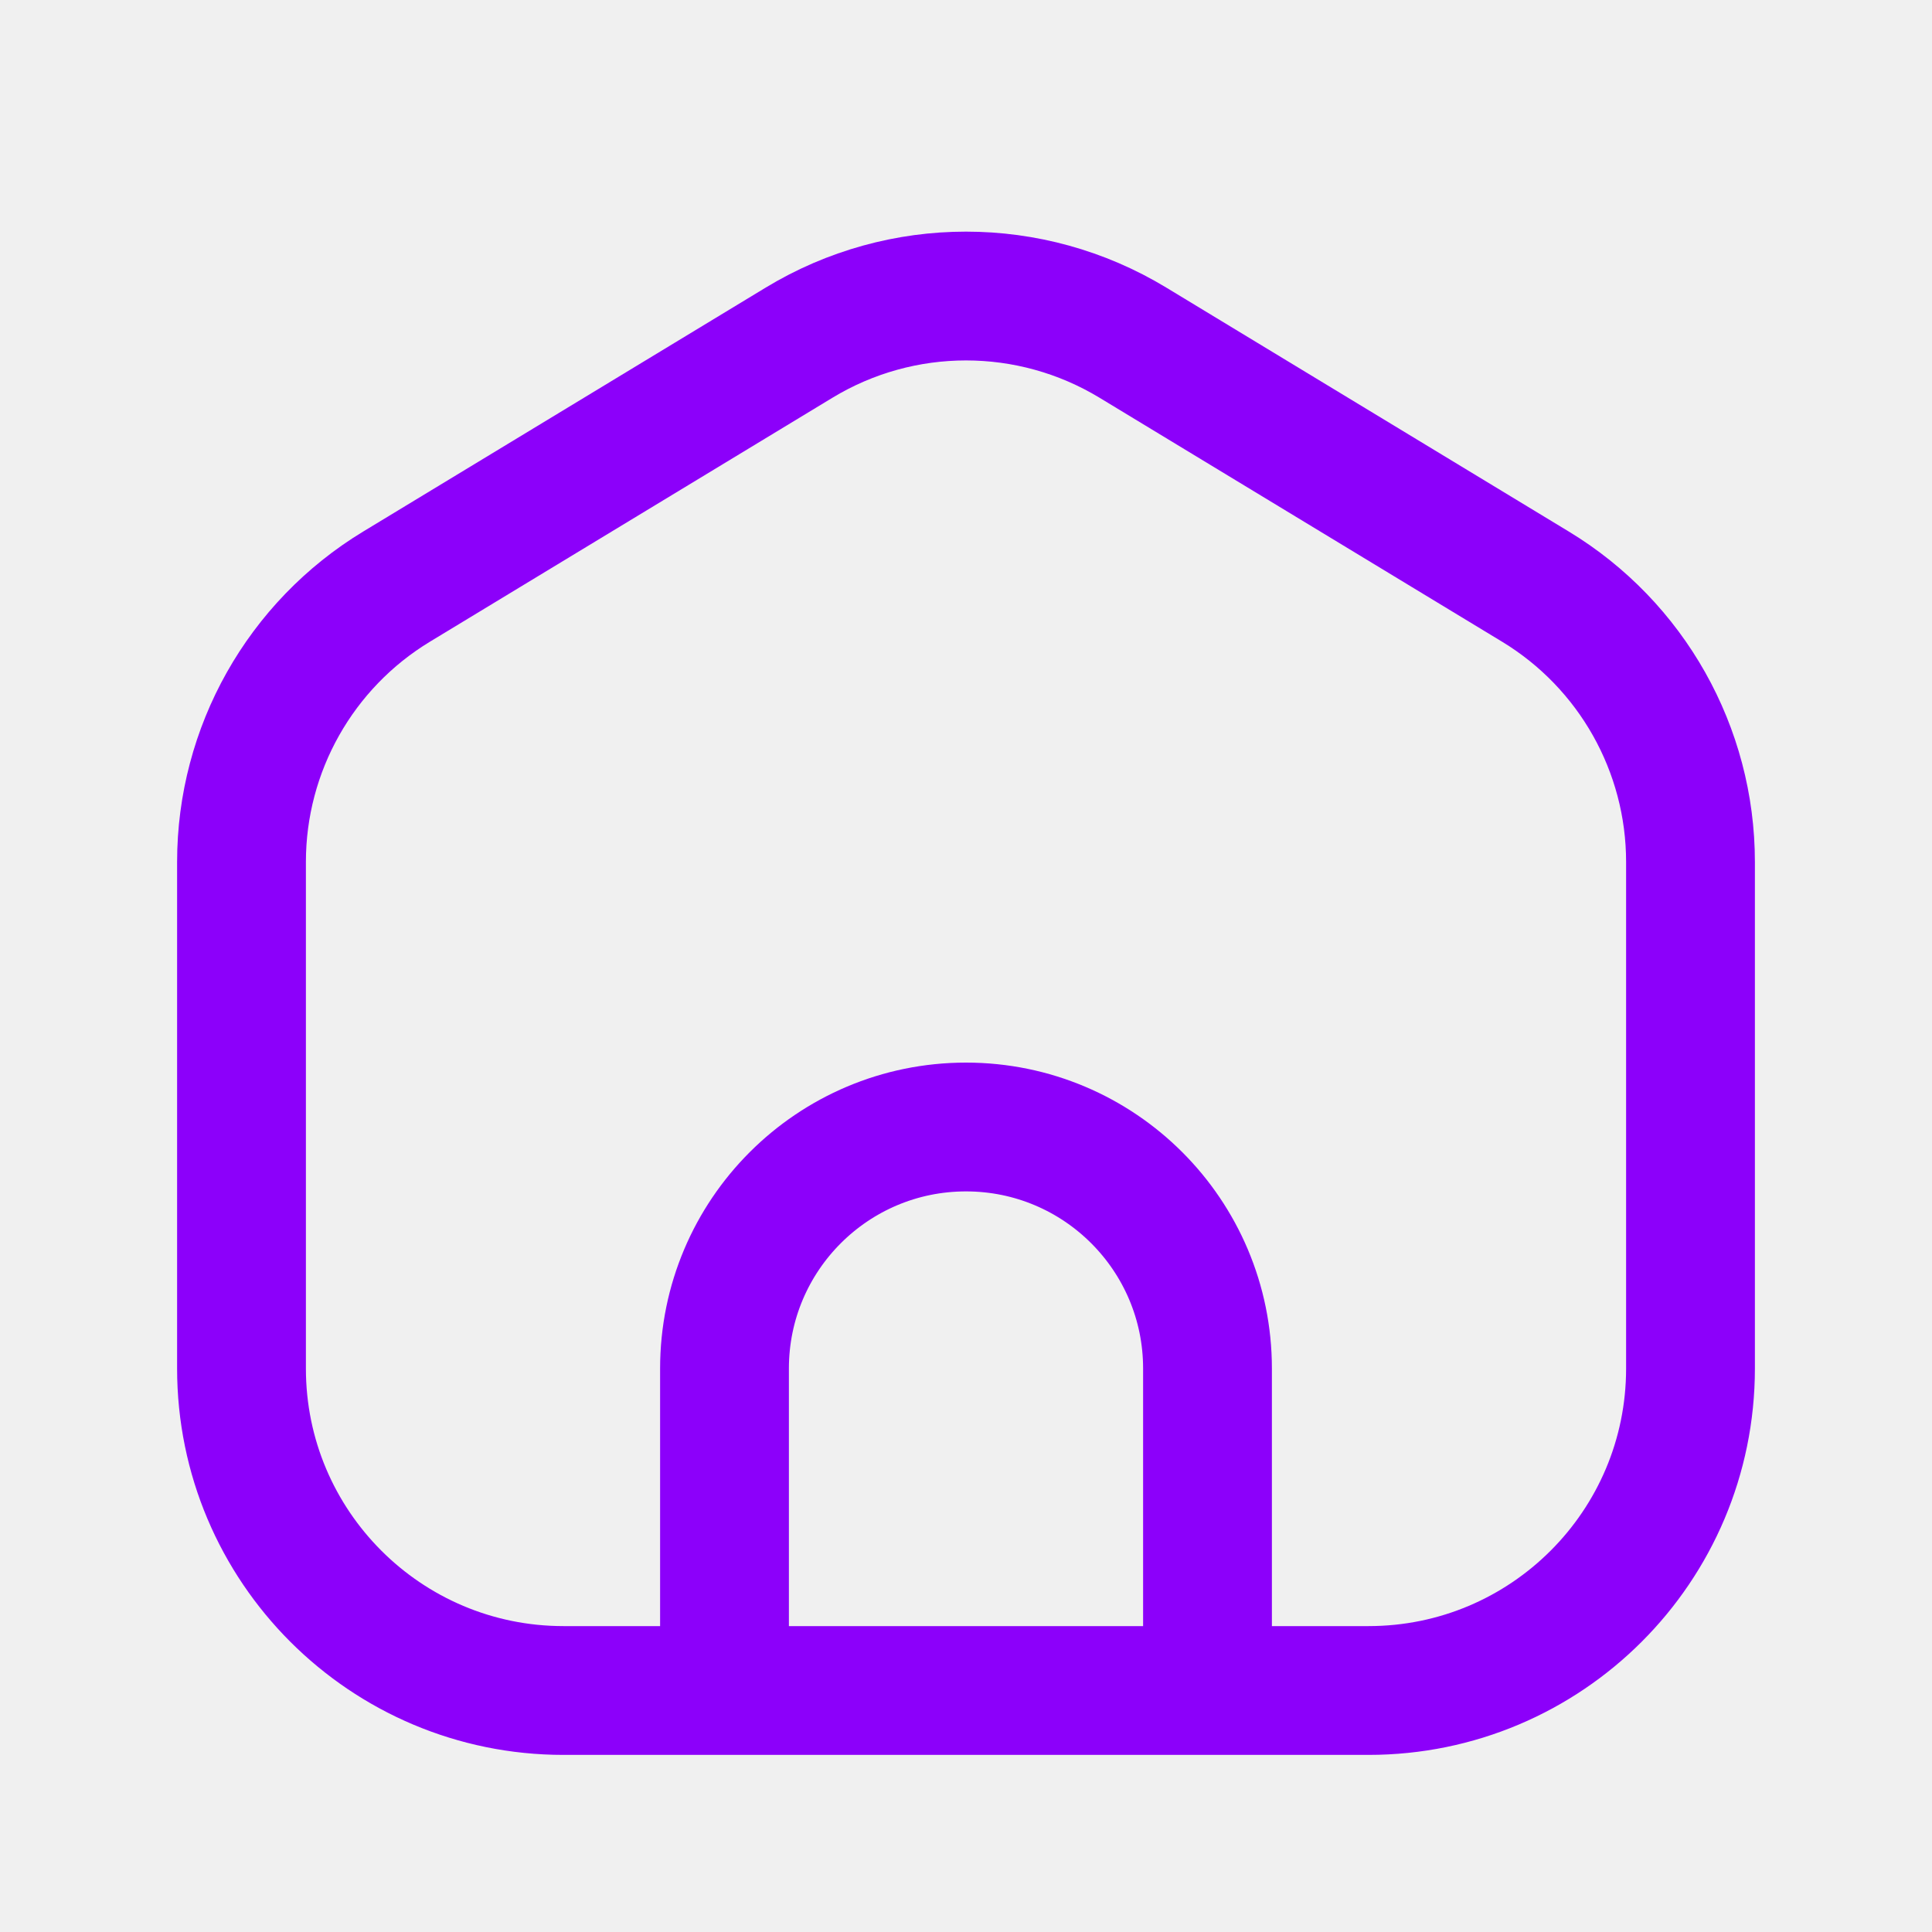
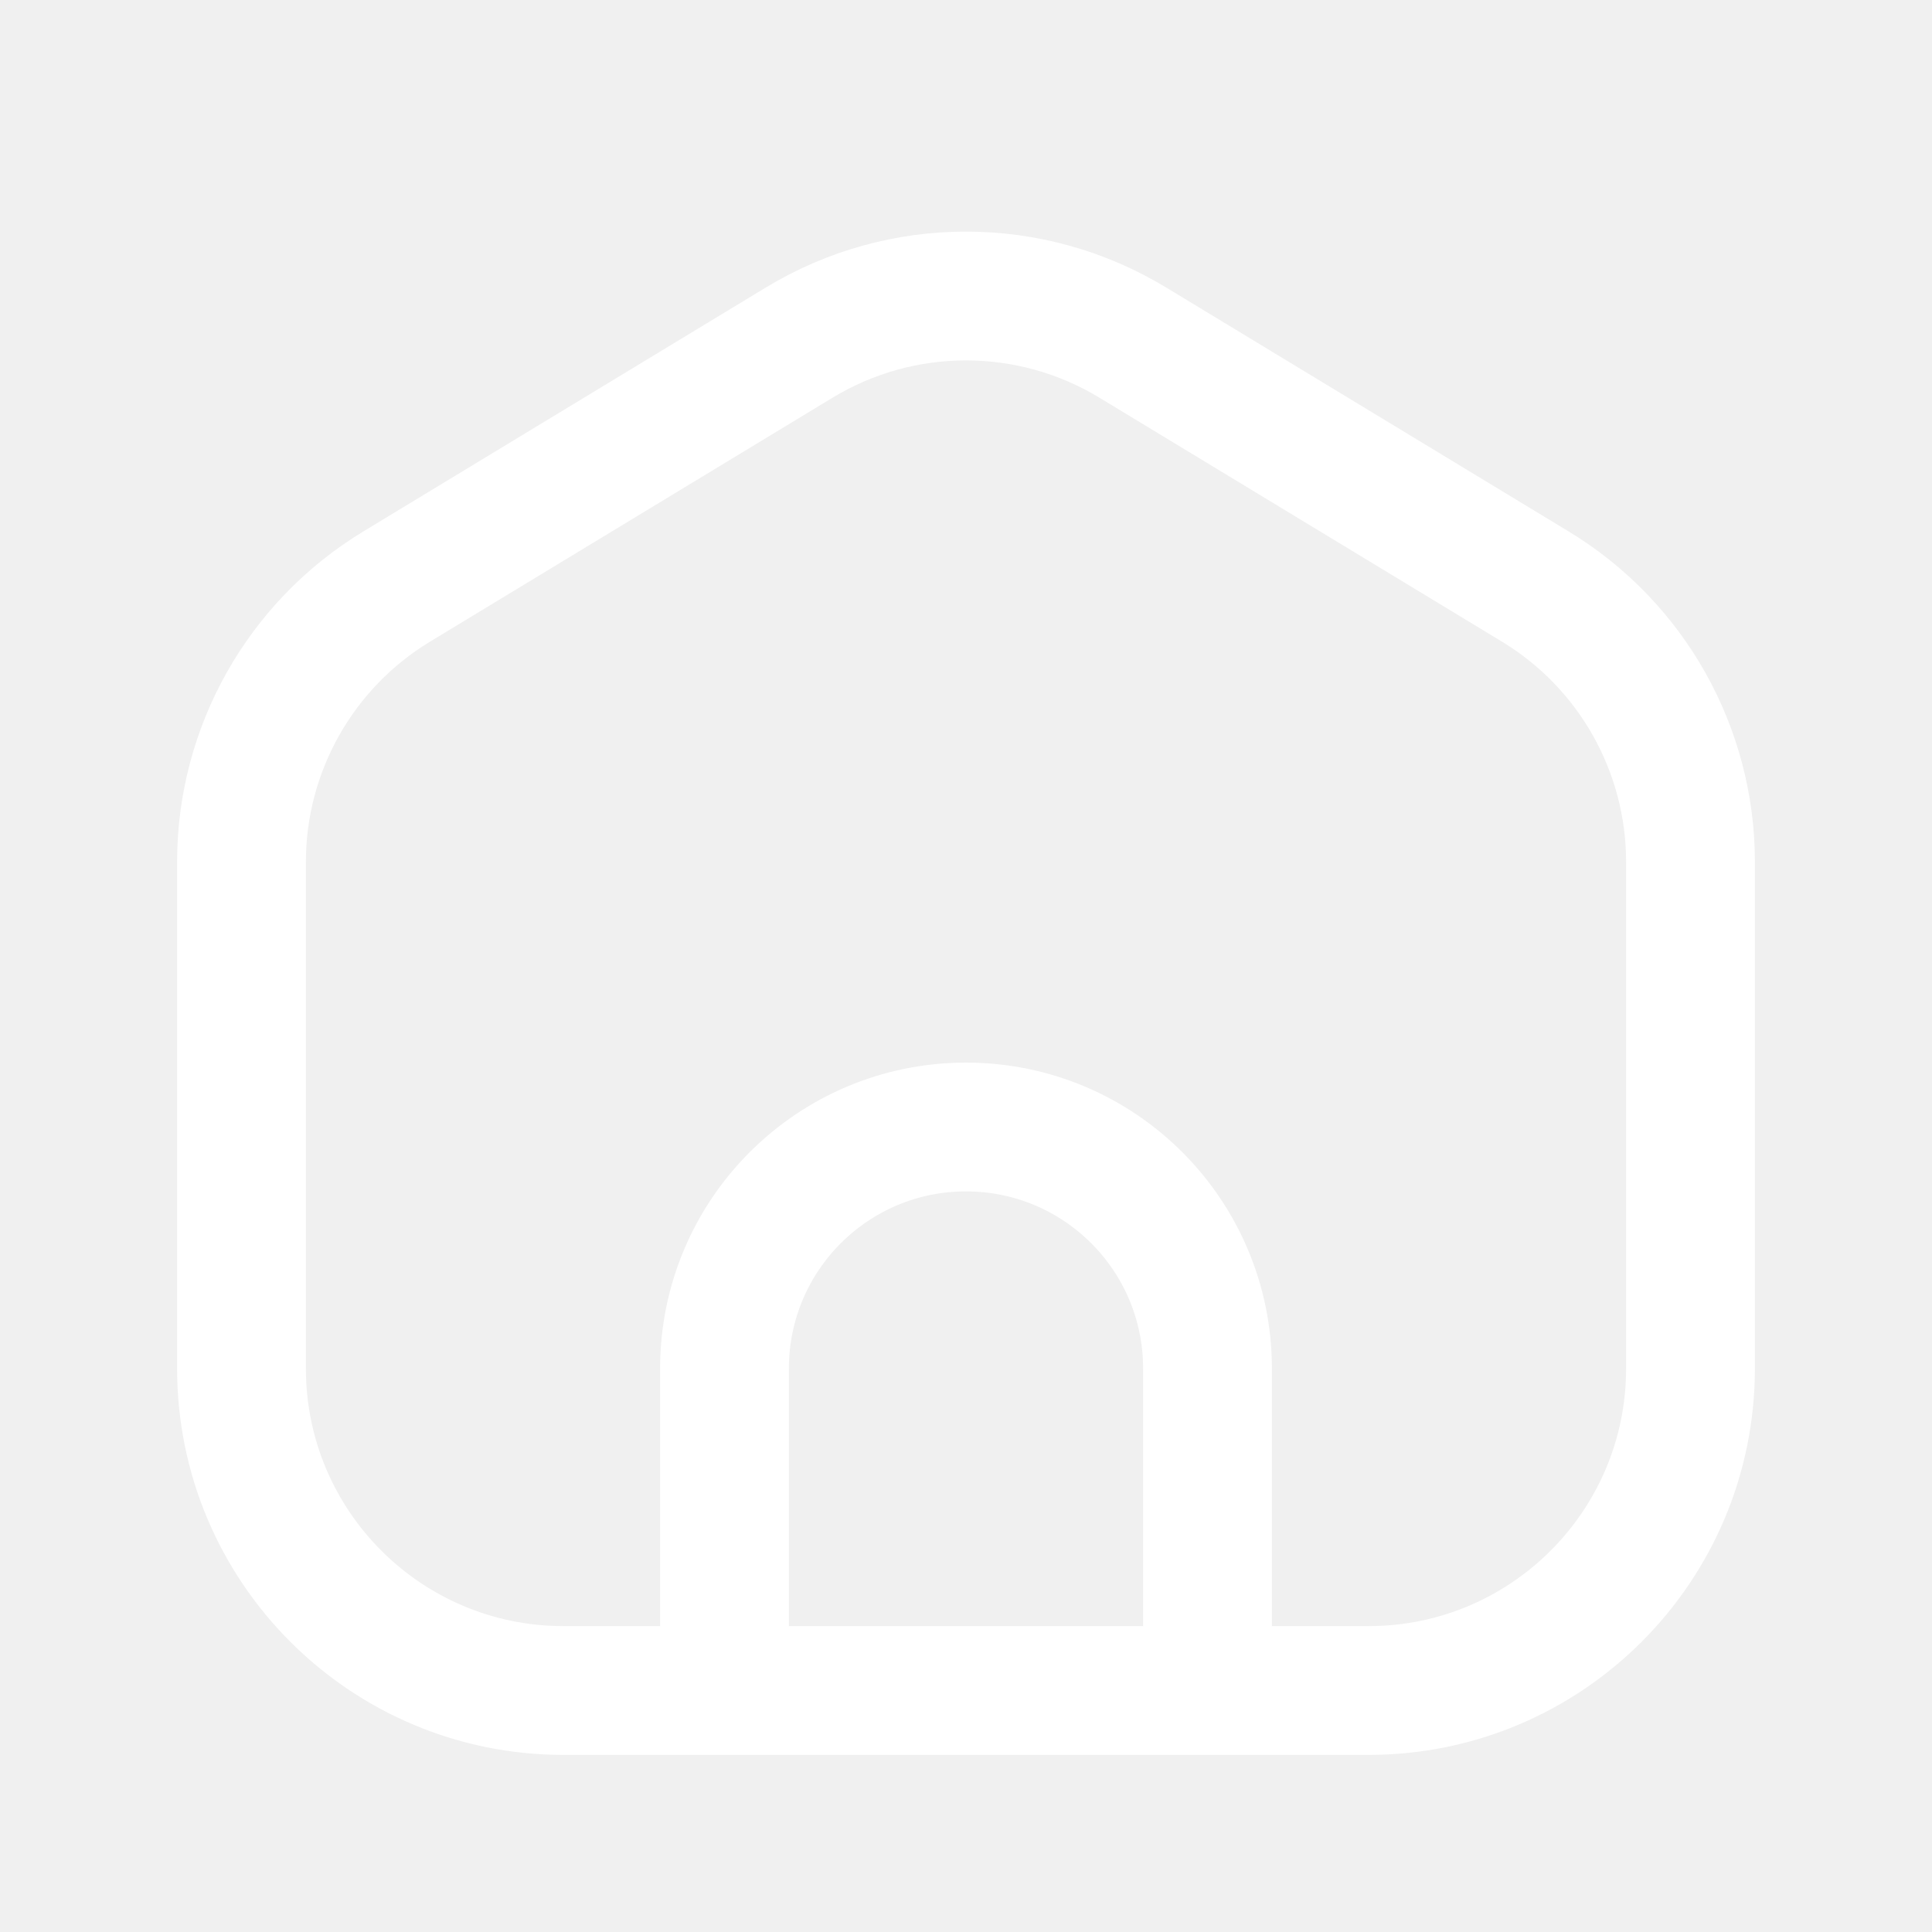
- <svg xmlns="http://www.w3.org/2000/svg" width="42" height="42" fill="none" viewBox="0 0 42 42">
-   <path stroke="#8C00FA" stroke-linecap="round" stroke-linejoin="round" stroke-width="2.8" d="M15.75 36.75h-3.5a7 7 0 0 1-7-7V18.738a7 7 0 0 1 3.372-5.986l8.75-5.303a7 7 0 0 1 7.256 0l8.75 5.303a7 7 0 0 1 3.372 5.986V29.75a7 7 0 0 1-7 7h-3.5m-10.5 0v-7a5.25 5.25 0 1 1 10.5 0v7m-10.5 0h10.5" />
+ <svg xmlns="http://www.w3.org/2000/svg" width="42" height="42" viewBox="0 0 42 42" fill="none">
+   <path d="M15.75 36.75H12.25C8.384 36.75 5.25 33.616 5.25 29.75V18.738C5.25 16.291 6.529 14.021 8.622 12.752L17.372 7.449C19.602 6.097 22.398 6.097 24.628 7.449L33.378 12.752C35.471 14.021 36.75 16.291 36.75 18.738V29.75C36.75 33.616 33.616 36.75 29.75 36.75H26.25M15.75 36.75V29.75C15.75 26.85 18.1 24.5 21 24.5C23.9 24.5 26.25 26.85 26.25 29.75V36.75M15.75 36.75H26.25" stroke="white" stroke-width="2.8" stroke-linecap="round" stroke-linejoin="round" />
</svg>
